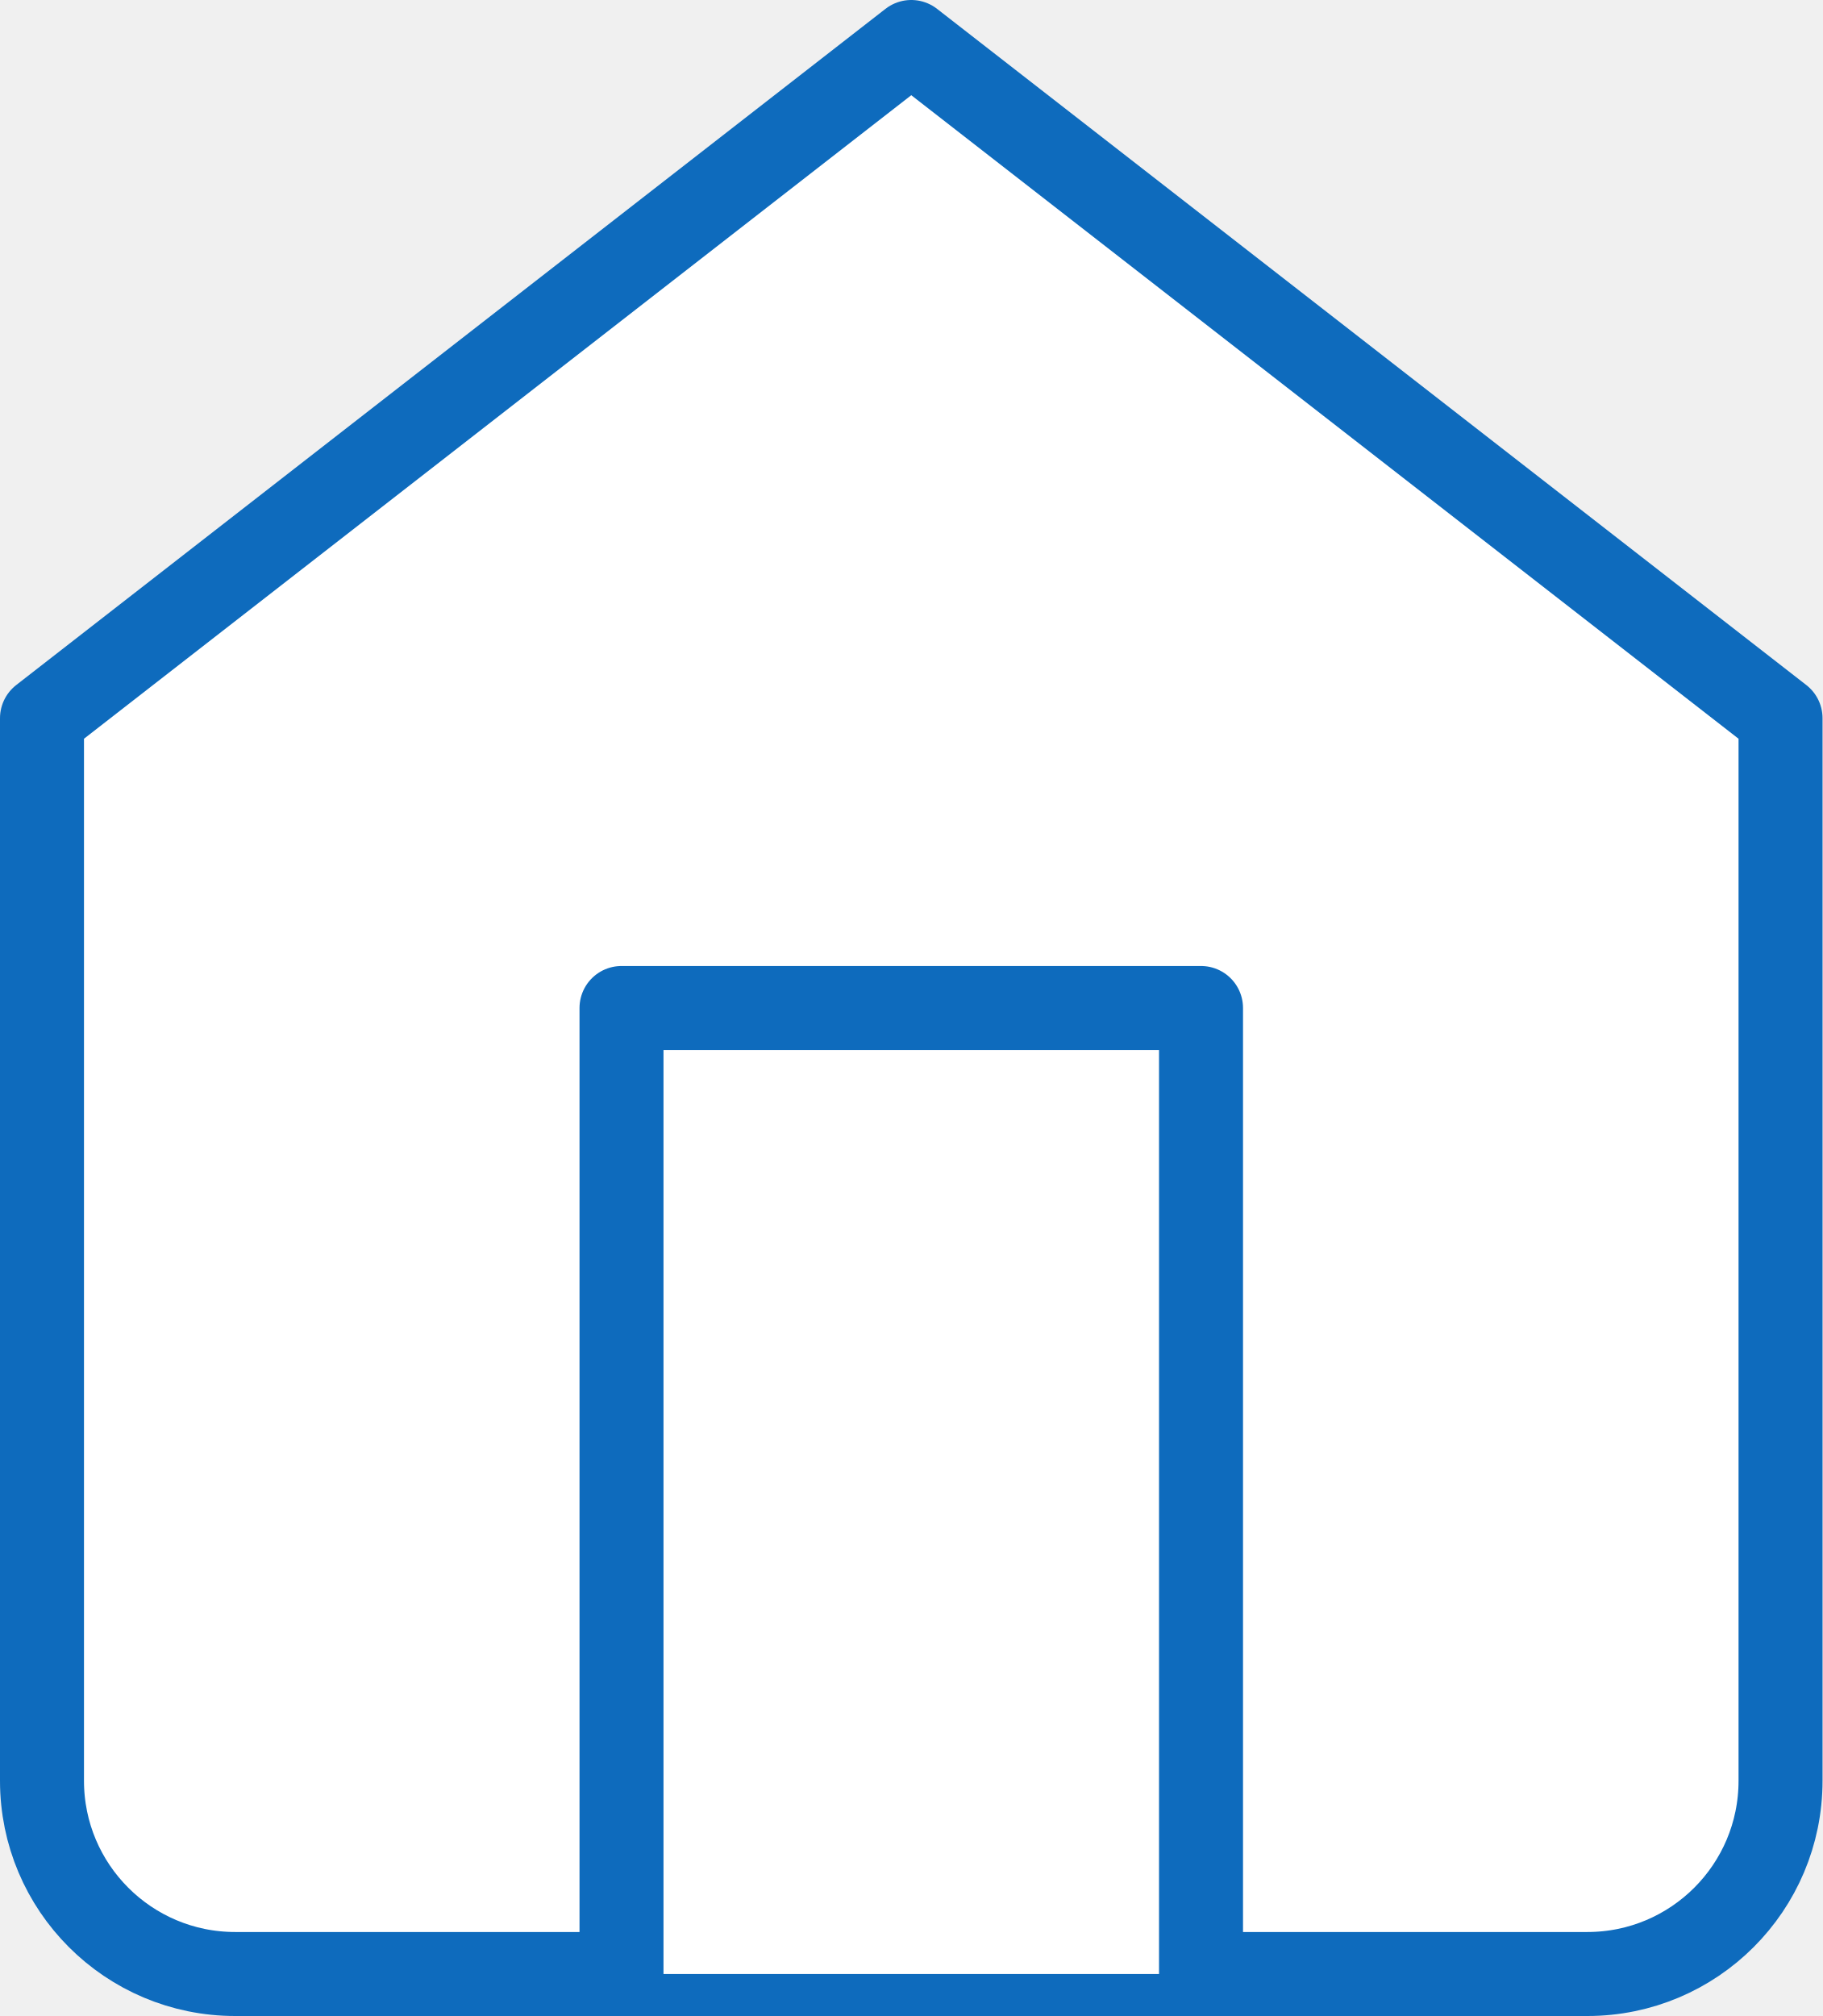
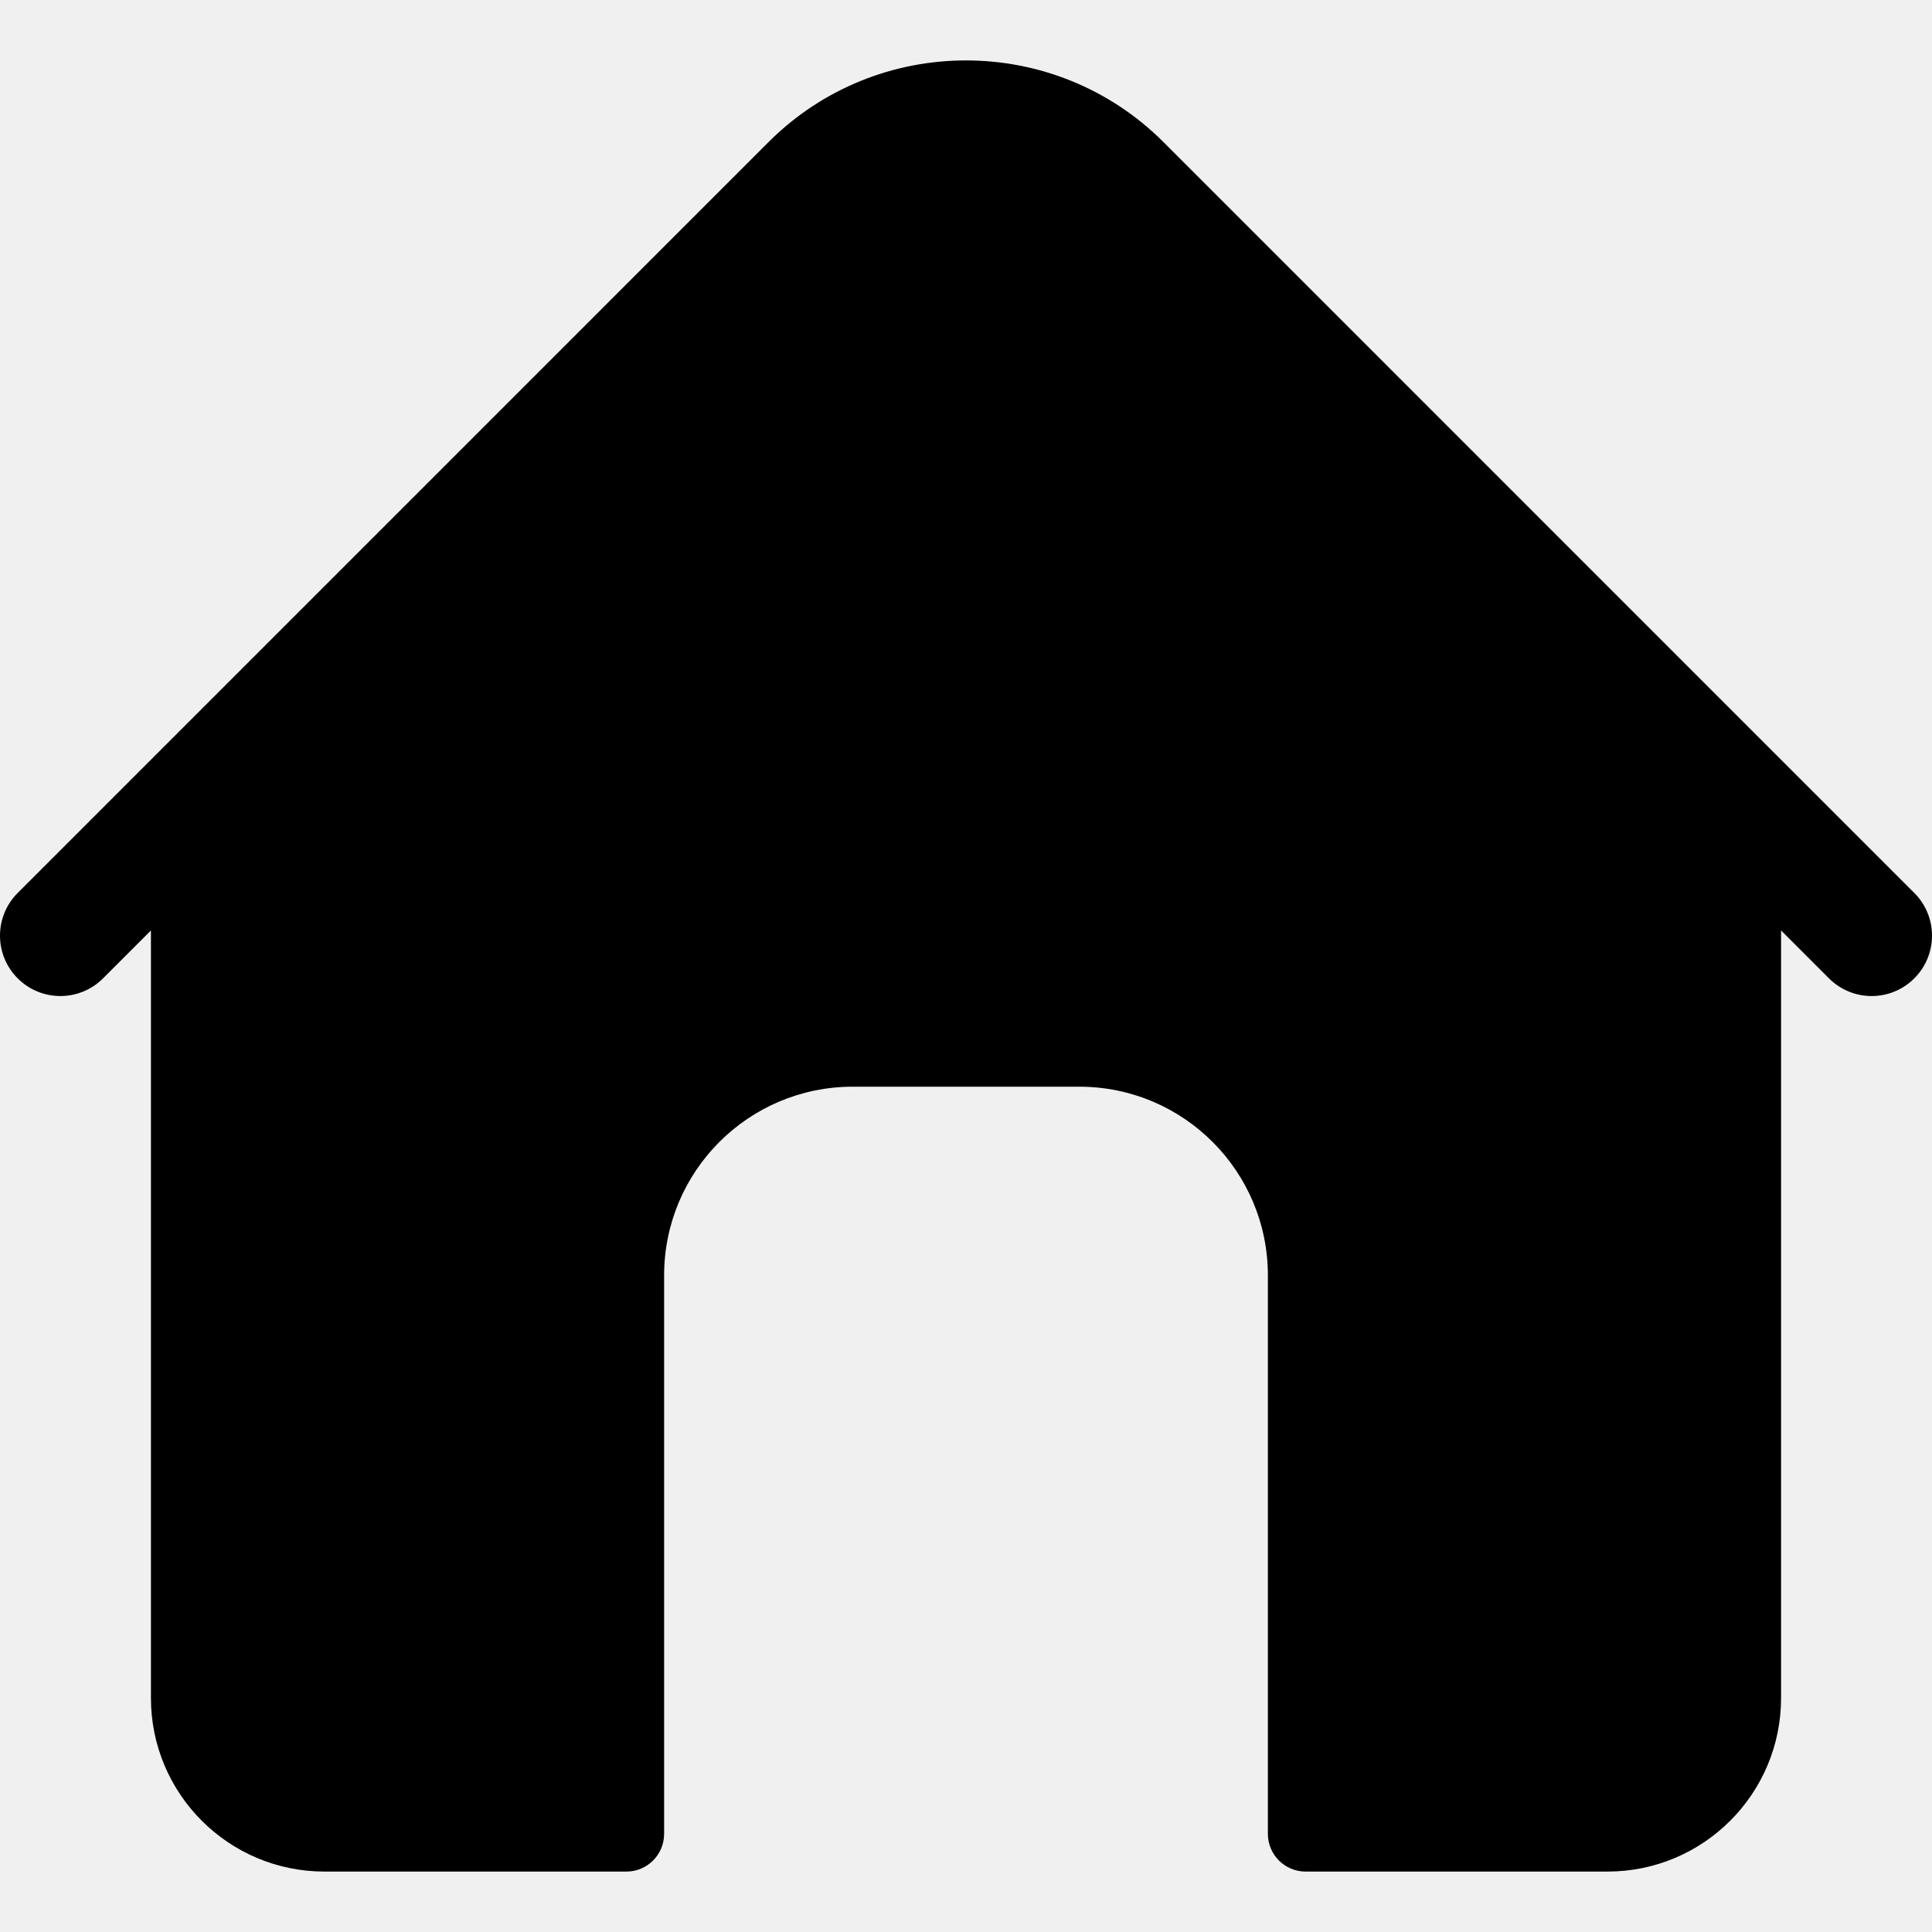
- <svg xmlns="http://www.w3.org/2000/svg" width="21.7" height="24" viewBox="0 0 21.7 24">
-   <g id="Icon_feather-home" data-name="Icon feather-home" transform="translate(0.5 0.5)">
-     <path id="Path_2673" data-name="Path 2673" d="M4.5,11.05,14.85,3,25.2,11.05V23.7A2.3,2.3,0,0,1,22.9,26H6.8a2.3,2.3,0,0,1-2.3-2.3Z" transform="translate(-4.5 -3)" fill="#fff" stroke="#0e6bbd" stroke-linecap="round" stroke-linejoin="round" stroke-width="1" />
-     <path id="Path_2674" data-name="Path 2674" d="M13.5,29.5V18h6.9V29.5" transform="translate(-6.6 -6.5)" fill="#fff" stroke="#0e6bbd" stroke-linecap="round" stroke-linejoin="round" stroke-width="1" />
+ <svg xmlns="http://www.w3.org/2000/svg" id="Layer_1" enable-background="new 0 0 511.995 511.995" height="512" viewBox="0 0 511.995 511.995" width="512">
+   <g>
+     <path d="m507.308 236.641-198.98-198.99c-28.86-28.85-75.8-28.85-104.66 0l-198.98 198.99c-6.25 6.25-6.25 16.38 0 22.63 6.24 6.25 16.38 6.25 22.62 0l12.69-12.69v203.4c0 25.405 20.595 46 46 46h80c5.523 0 10-4.477 10-10v-148c0-27.614 22.386-50 50-50h60c27.614 0 50 22.386 50 50v148c0 5.523 4.477 10 10 10h80c25.405 0 46-20.595 46-46v-203.4l12.69 12.69c3.12 3.12 7.22 4.69 11.31 4.69s8.19-1.57 11.31-4.69c6.25-6.25 6.25-16.38 0-22.63z" />
  </g>
</svg>
